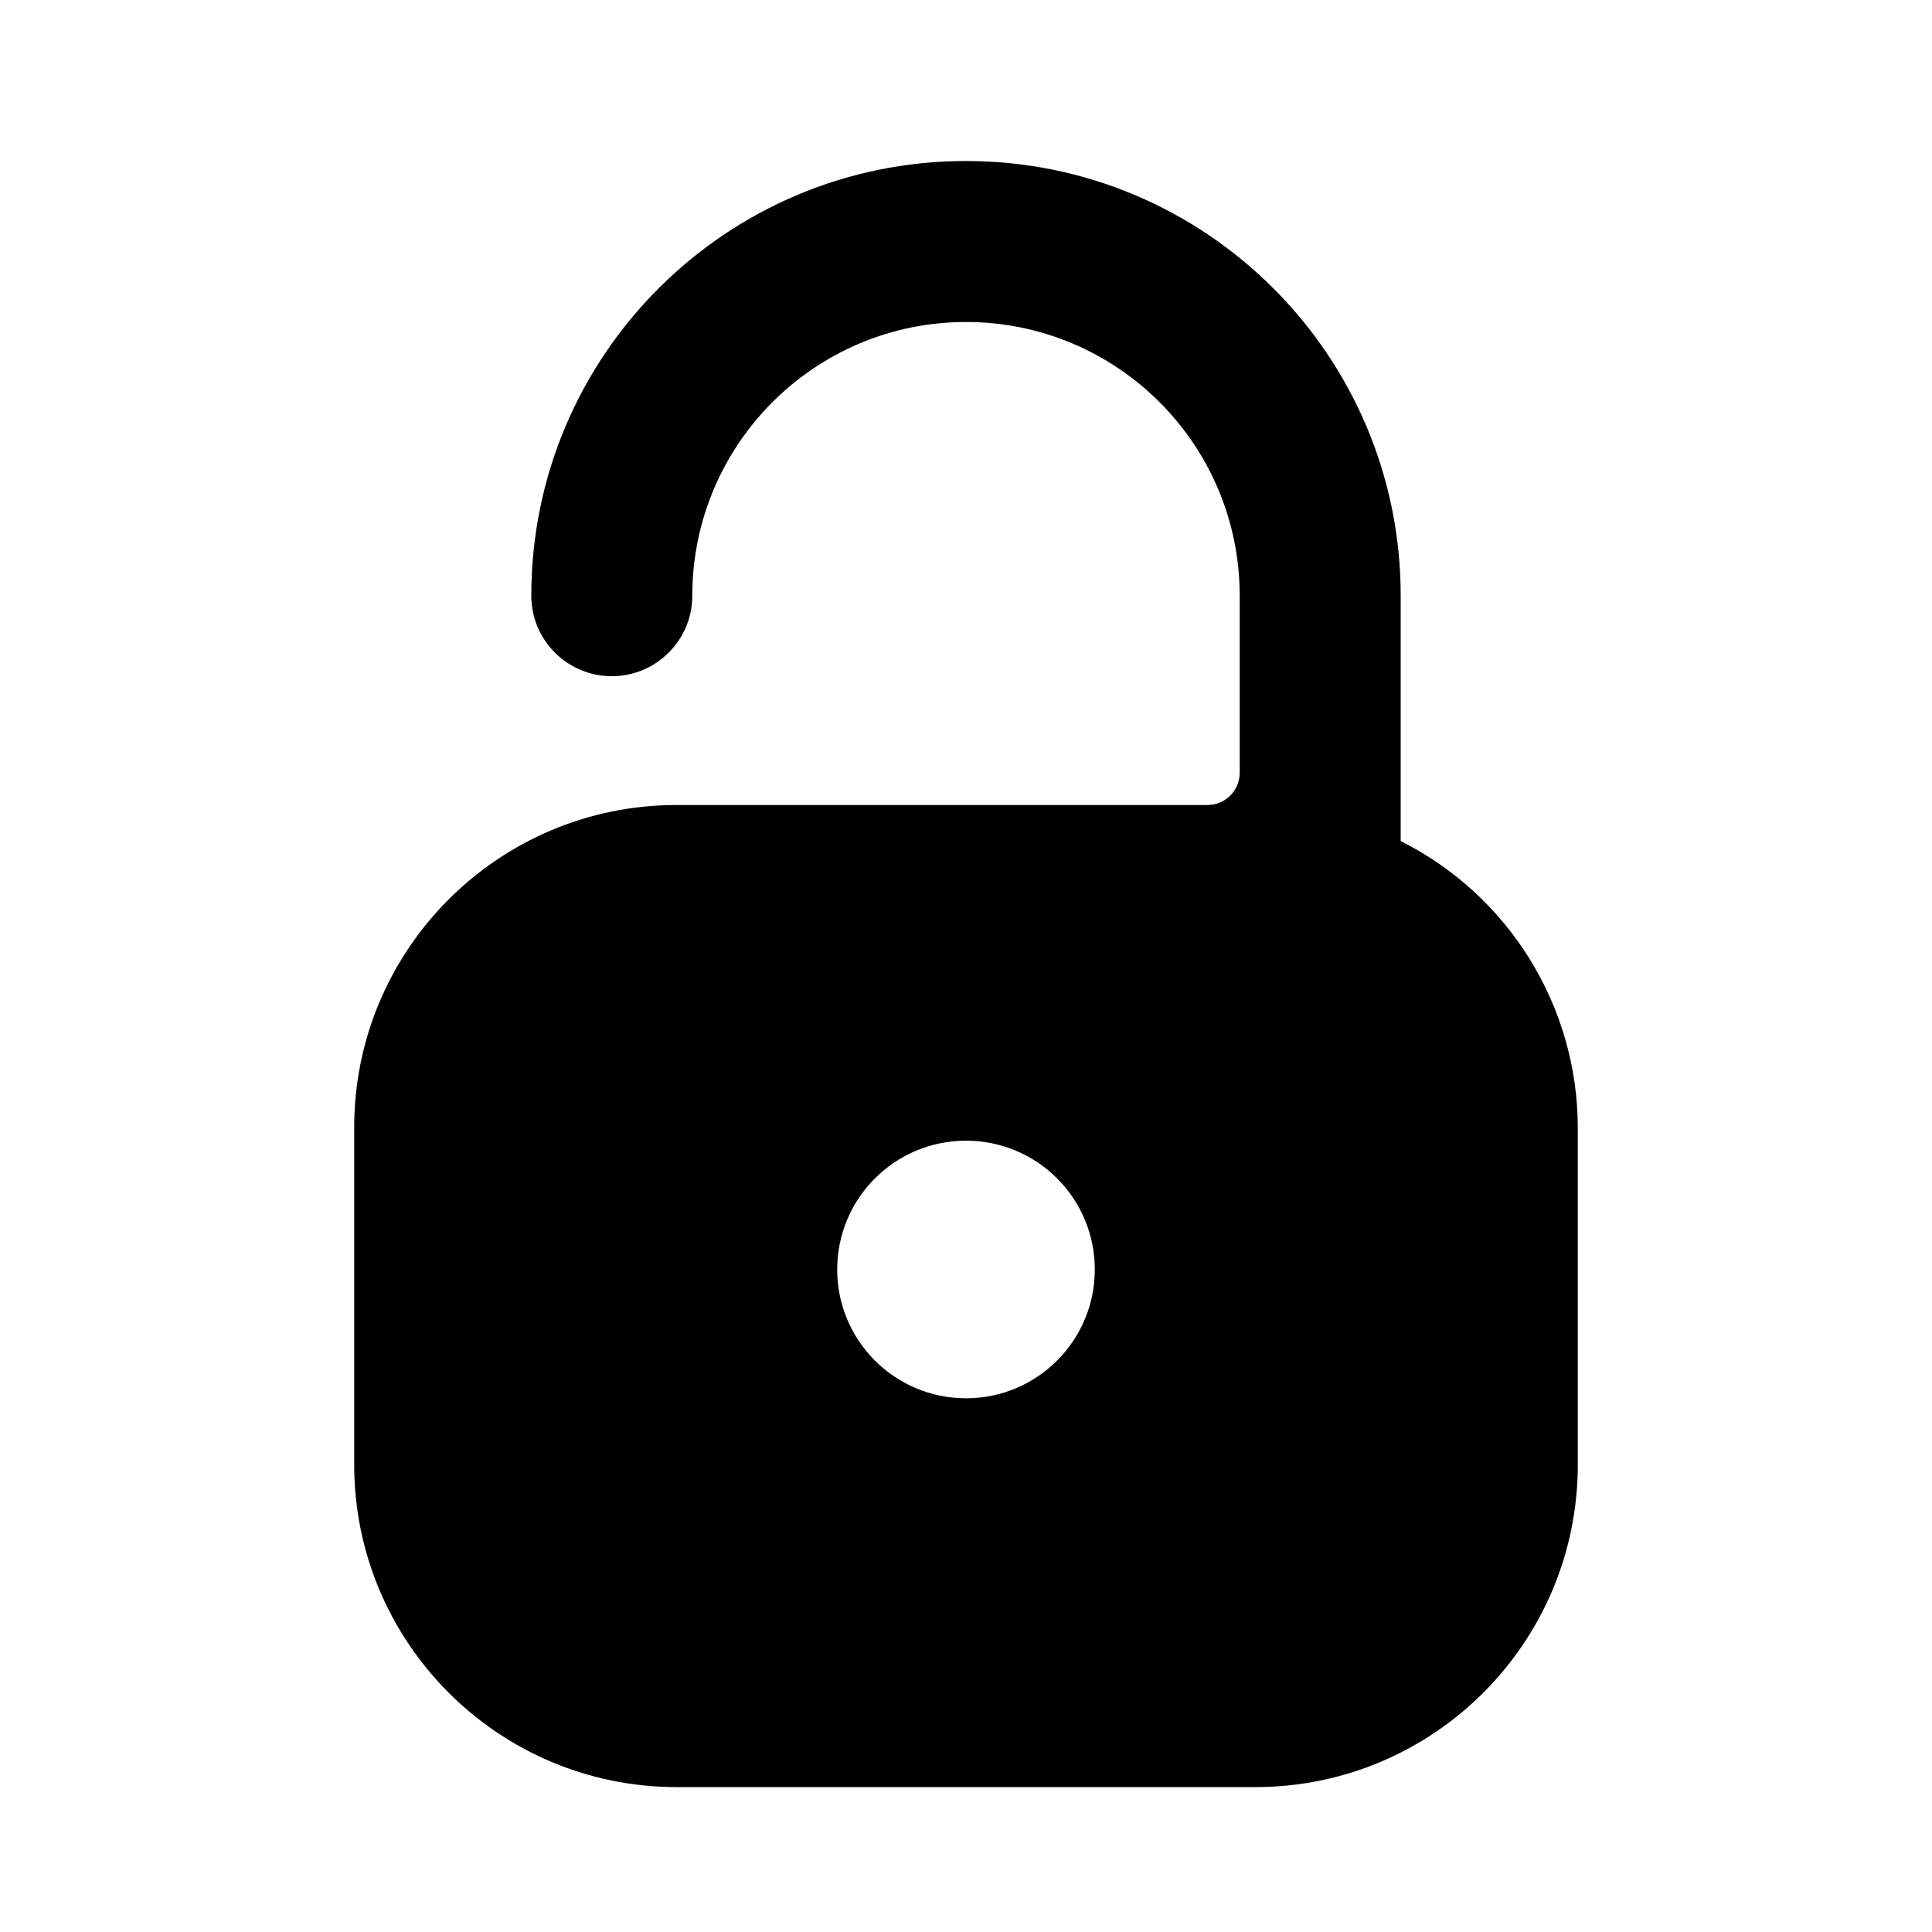
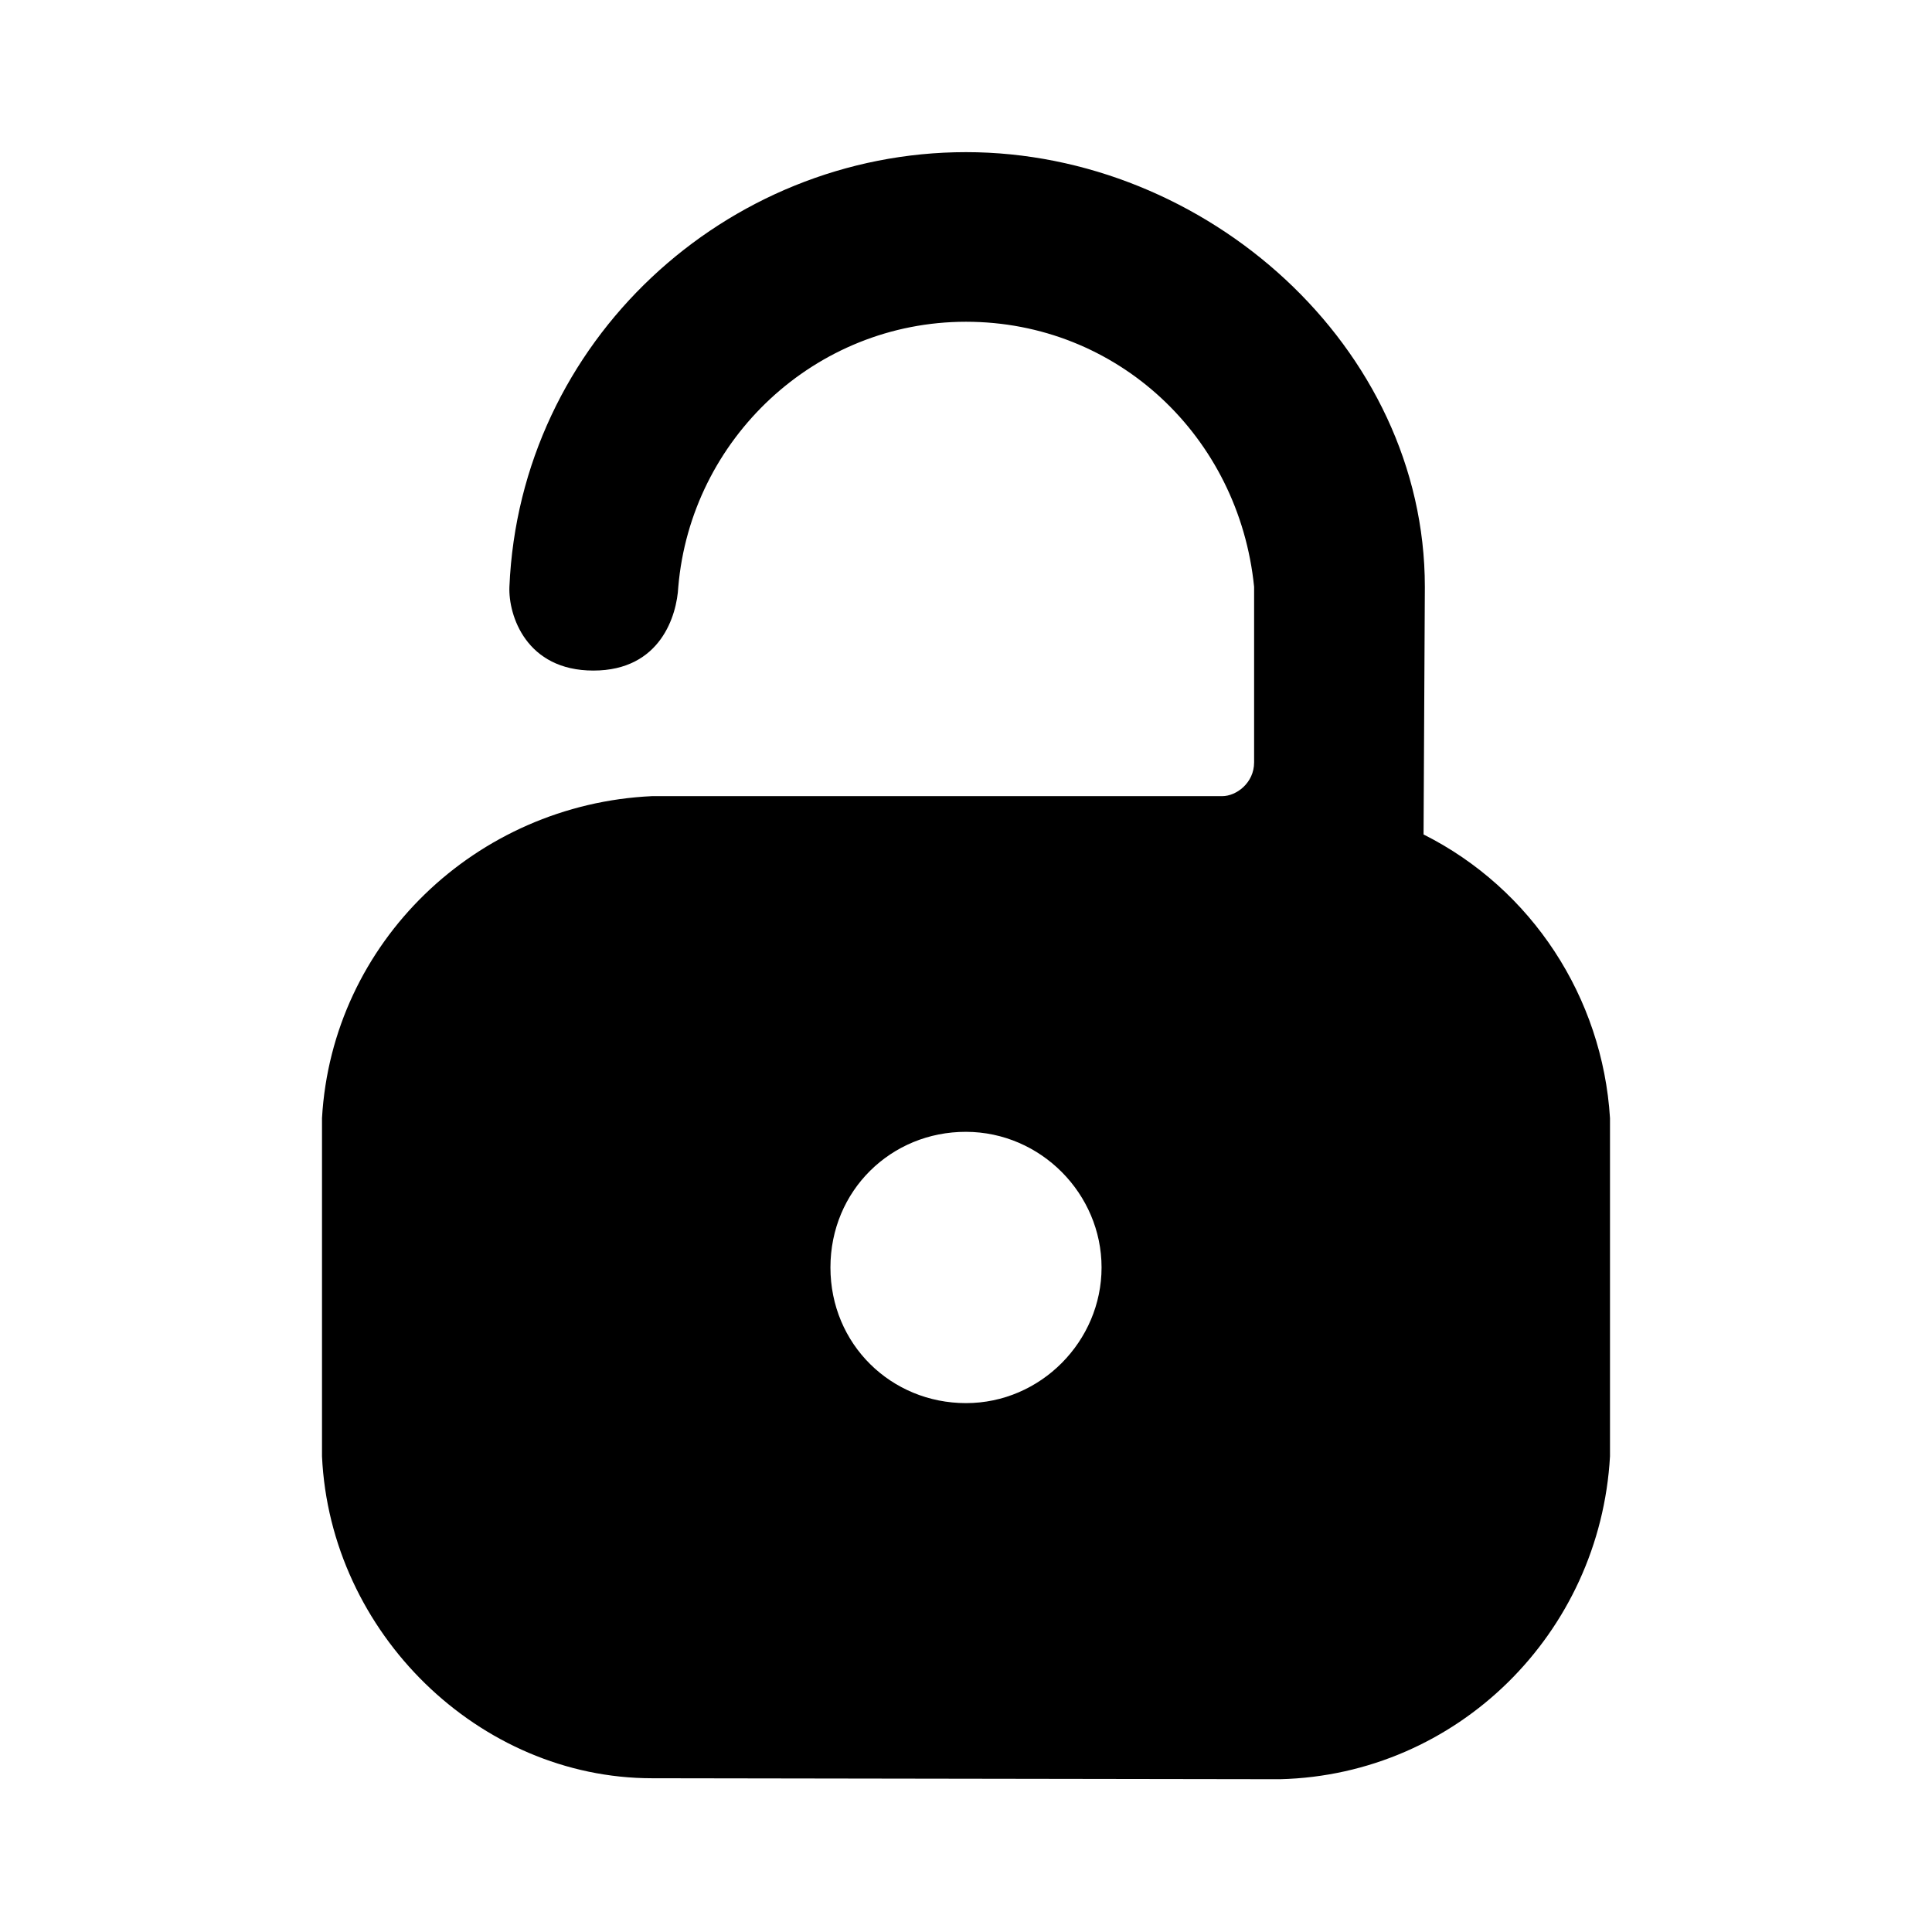
<svg xmlns="http://www.w3.org/2000/svg" width="24" height="24" viewBox="0 0 24 24">
-   <path d="M17.4 10.448V7.4C17.4 4.418 14.982 2 12 2 9.018 2 6.6 4.418 6.6 7.4c0 .552.448 1 1 1s1-.448 1-1C8.6 5.522 10.122 4 12 4s3.4 1.522 3.4 3.4v2.2a.4.4 0 0 1-.4.4H8.4c-2.208.003-3.997 1.792-4 4v4.2c.003 2.208 1.792 3.997 4 4h7.2c2.208-.003 3.997-1.792 4-4V14a3.99 3.99 0 0 0-2.2-3.552zm-3.8 5.322c0 .884-.716 1.6-1.6 1.6s-1.6-.716-1.6-1.6.716-1.6 1.6-1.6 1.6.716 1.6 1.6z" />
+   <path d="M17.684 10.366L17.7 7.29c0-2.982-2.718-5.4-5.7-5.4-2.982 0-5.543 2.35-5.672 5.401-.013.353.207 1.039 1.043 1.039.836 0 1.037-.686 1.055-1.04C8.583 5.456 10.122 3.997 12 3.997c1.878 0 3.391 1.425 3.579 3.293v2.181c0 .255-.221.419-.396.419H8.1c-2.185.101-3.975 1.815-4.1 4v4.2c.101 2.198 1.953 4 4.1 4l7.802.012c2.2-.055 3.975-1.81 4.098-4.012v-4.2c-.093-1.5-.972-2.849-2.316-3.524zm-4 5.379c0 .914-.754 1.685-1.684 1.685-.93 0-1.684-.731-1.684-1.685 0-.955.754-1.687 1.684-1.685.93.002 1.684.771 1.684 1.685z" />
</svg>
